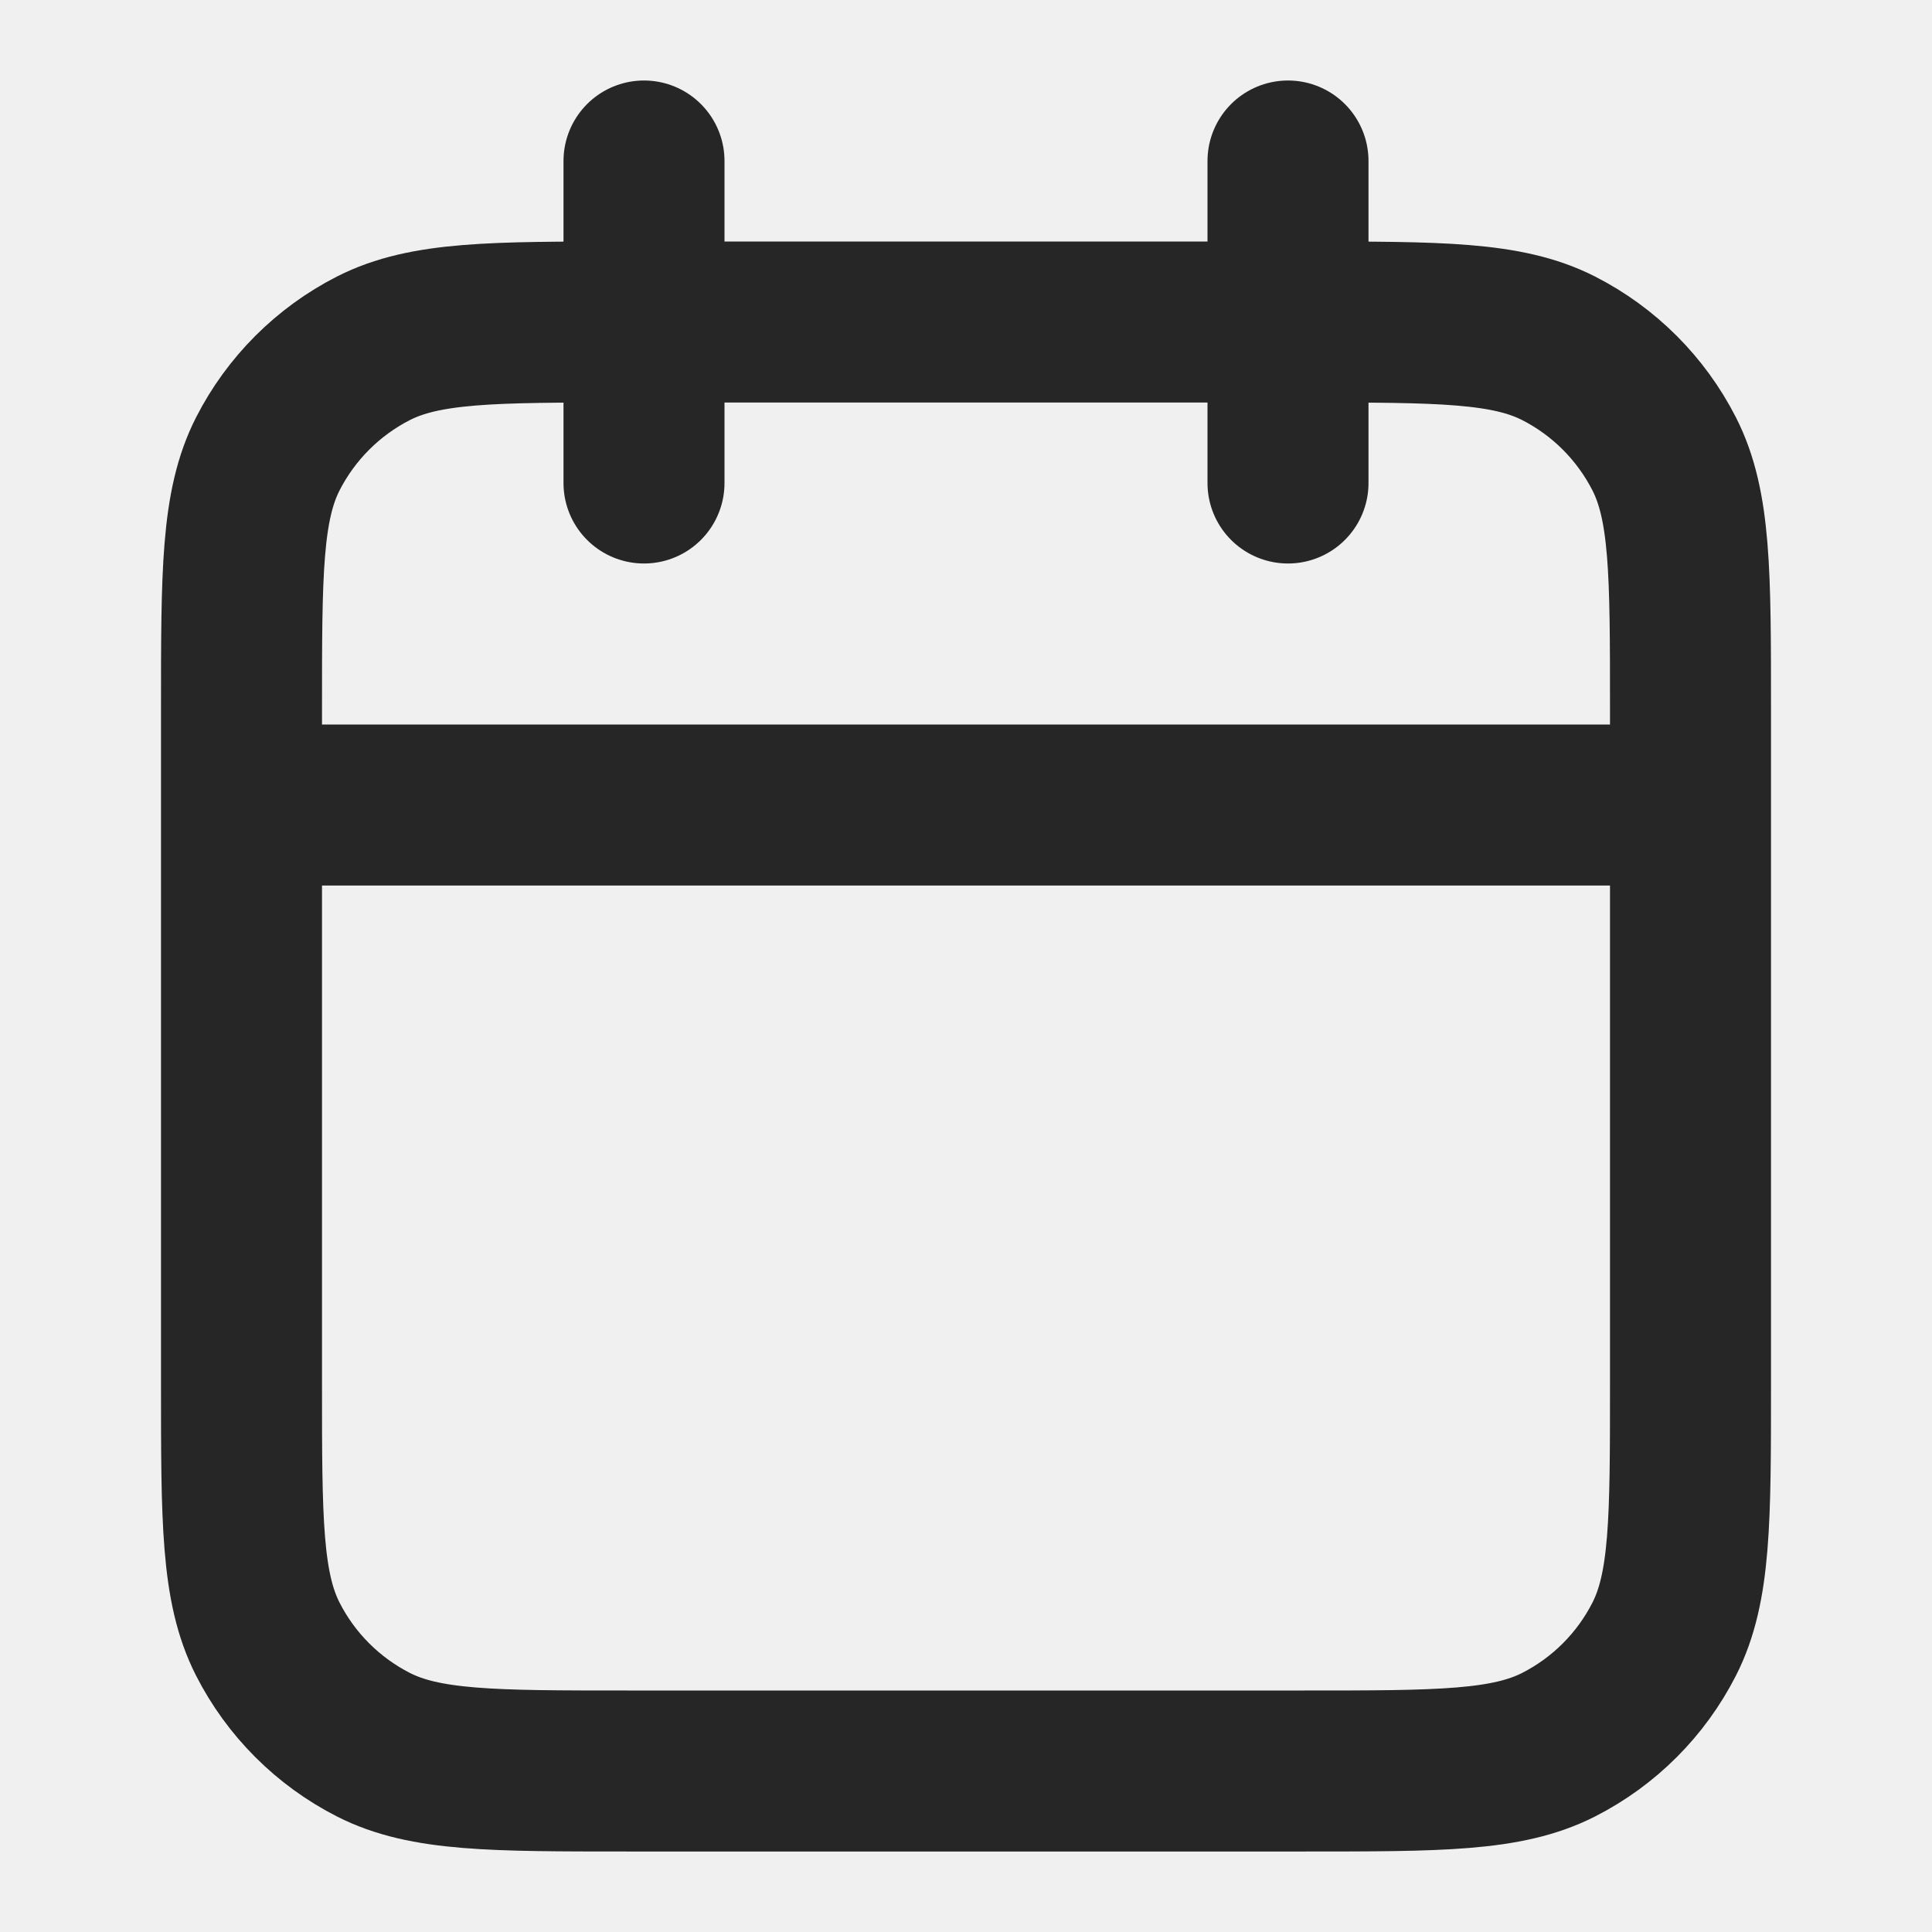
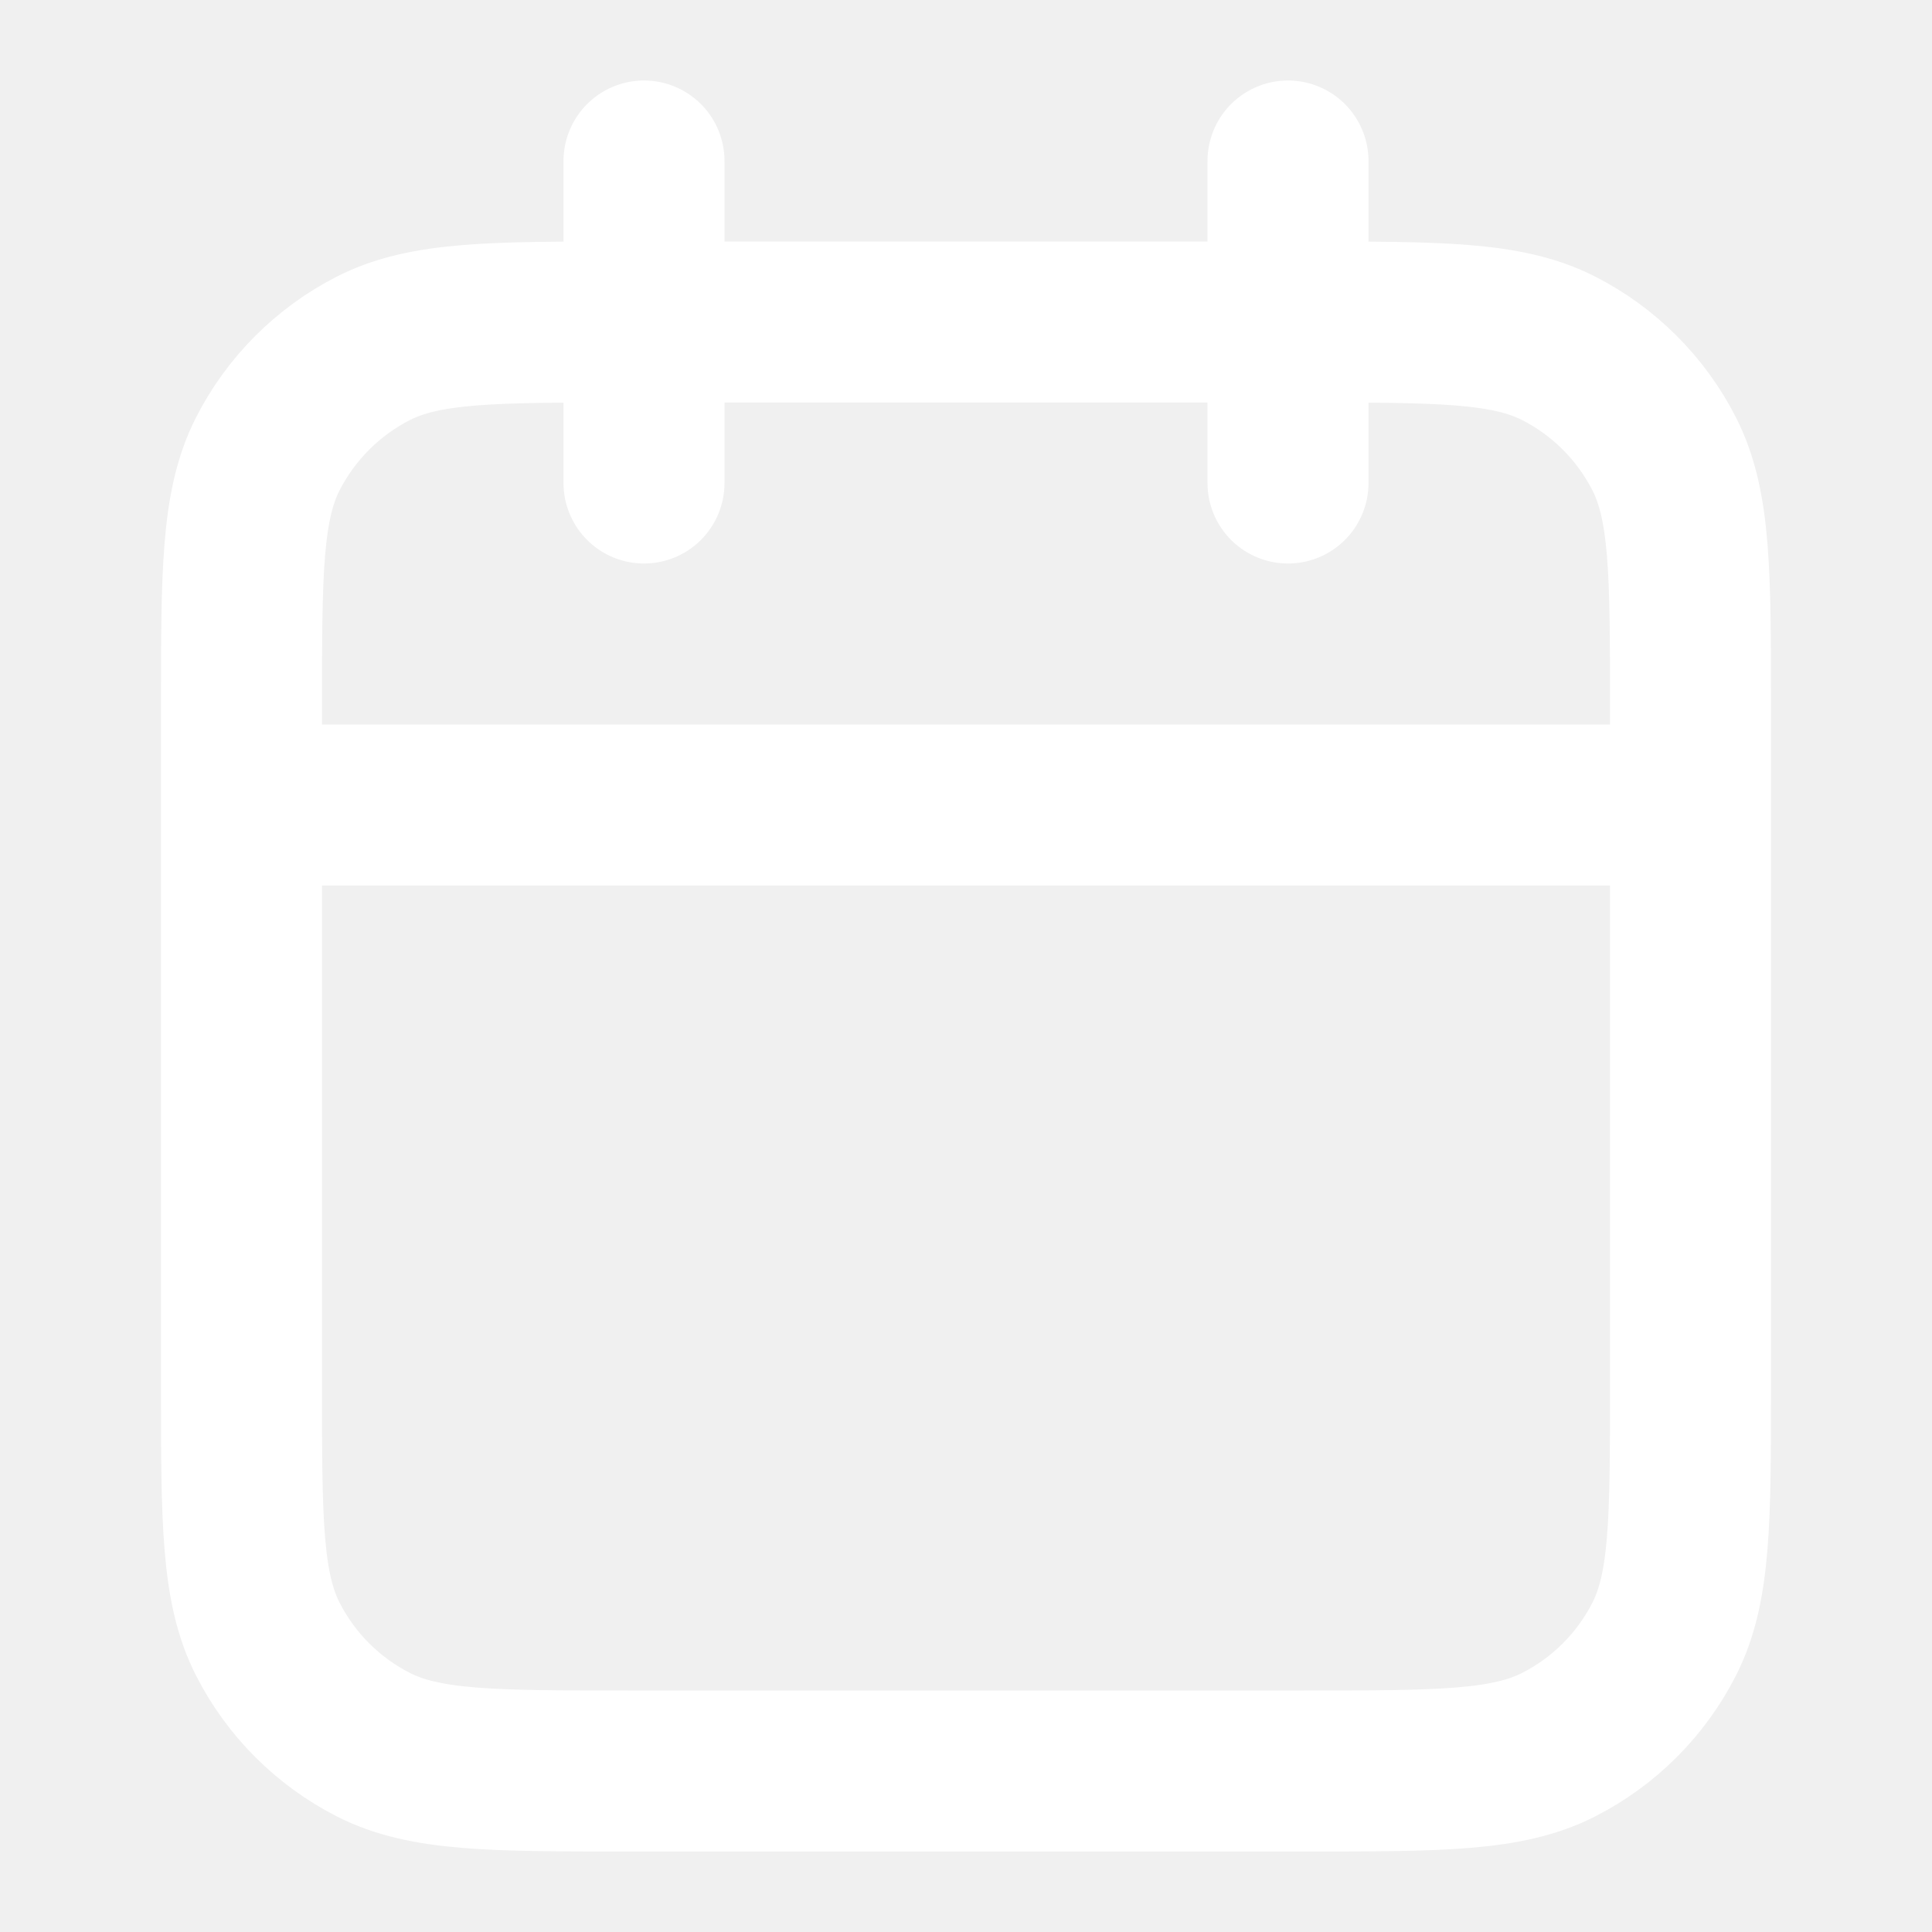
<svg xmlns="http://www.w3.org/2000/svg" width="24" height="24" viewBox="0 0 24 24" fill="none">
-   <path d="M21 10H3M16 2V6M8 2V6M7.8 22H16.2C17.88 22 18.72 22 19.362 21.673C19.927 21.385 20.385 20.927 20.673 20.362C21 19.72 21 18.88 21 17.2V8.8C21 7.12 21 6.28 20.673 5.638C20.385 5.074 19.927 4.615 19.362 4.327C18.72 4 17.88 4 16.2 4H7.8C6.12 4 5.28 4 4.638 4.327C4.074 4.615 3.615 5.074 3.327 5.638C3 6.28 3 7.12 3 8.8V17.2C3 18.88 3 19.72 3.327 20.362C3.615 20.927 4.074 21.385 4.638 21.673C5.28 22 6.12 22 7.8 22Z" stroke="#262626" stroke-width="2" stroke-linecap="round" stroke-linejoin="round" />
+   <path d="M21 10H3M16 2V6M8 2V6M7.8 22H16.2C17.88 22 18.72 22 19.362 21.673C19.927 21.385 20.385 20.927 20.673 20.362C21 19.72 21 18.88 21 17.2V8.8C21 7.12 21 6.28 20.673 5.638C20.385 5.074 19.927 4.615 19.362 4.327C18.72 4 17.88 4 16.2 4H7.8C6.12 4 5.28 4 4.638 4.327C4.074 4.615 3.615 5.074 3.327 5.638C3 6.28 3 7.12 3 8.8V17.2C3 18.88 3 19.72 3.327 20.362C3.615 20.927 4.074 21.385 4.638 21.673C5.28 22 6.12 22 7.8 22Z" stroke="#FFFFFF" stroke-width="2" stroke-linecap="round" stroke-linejoin="round" />
</svg>
